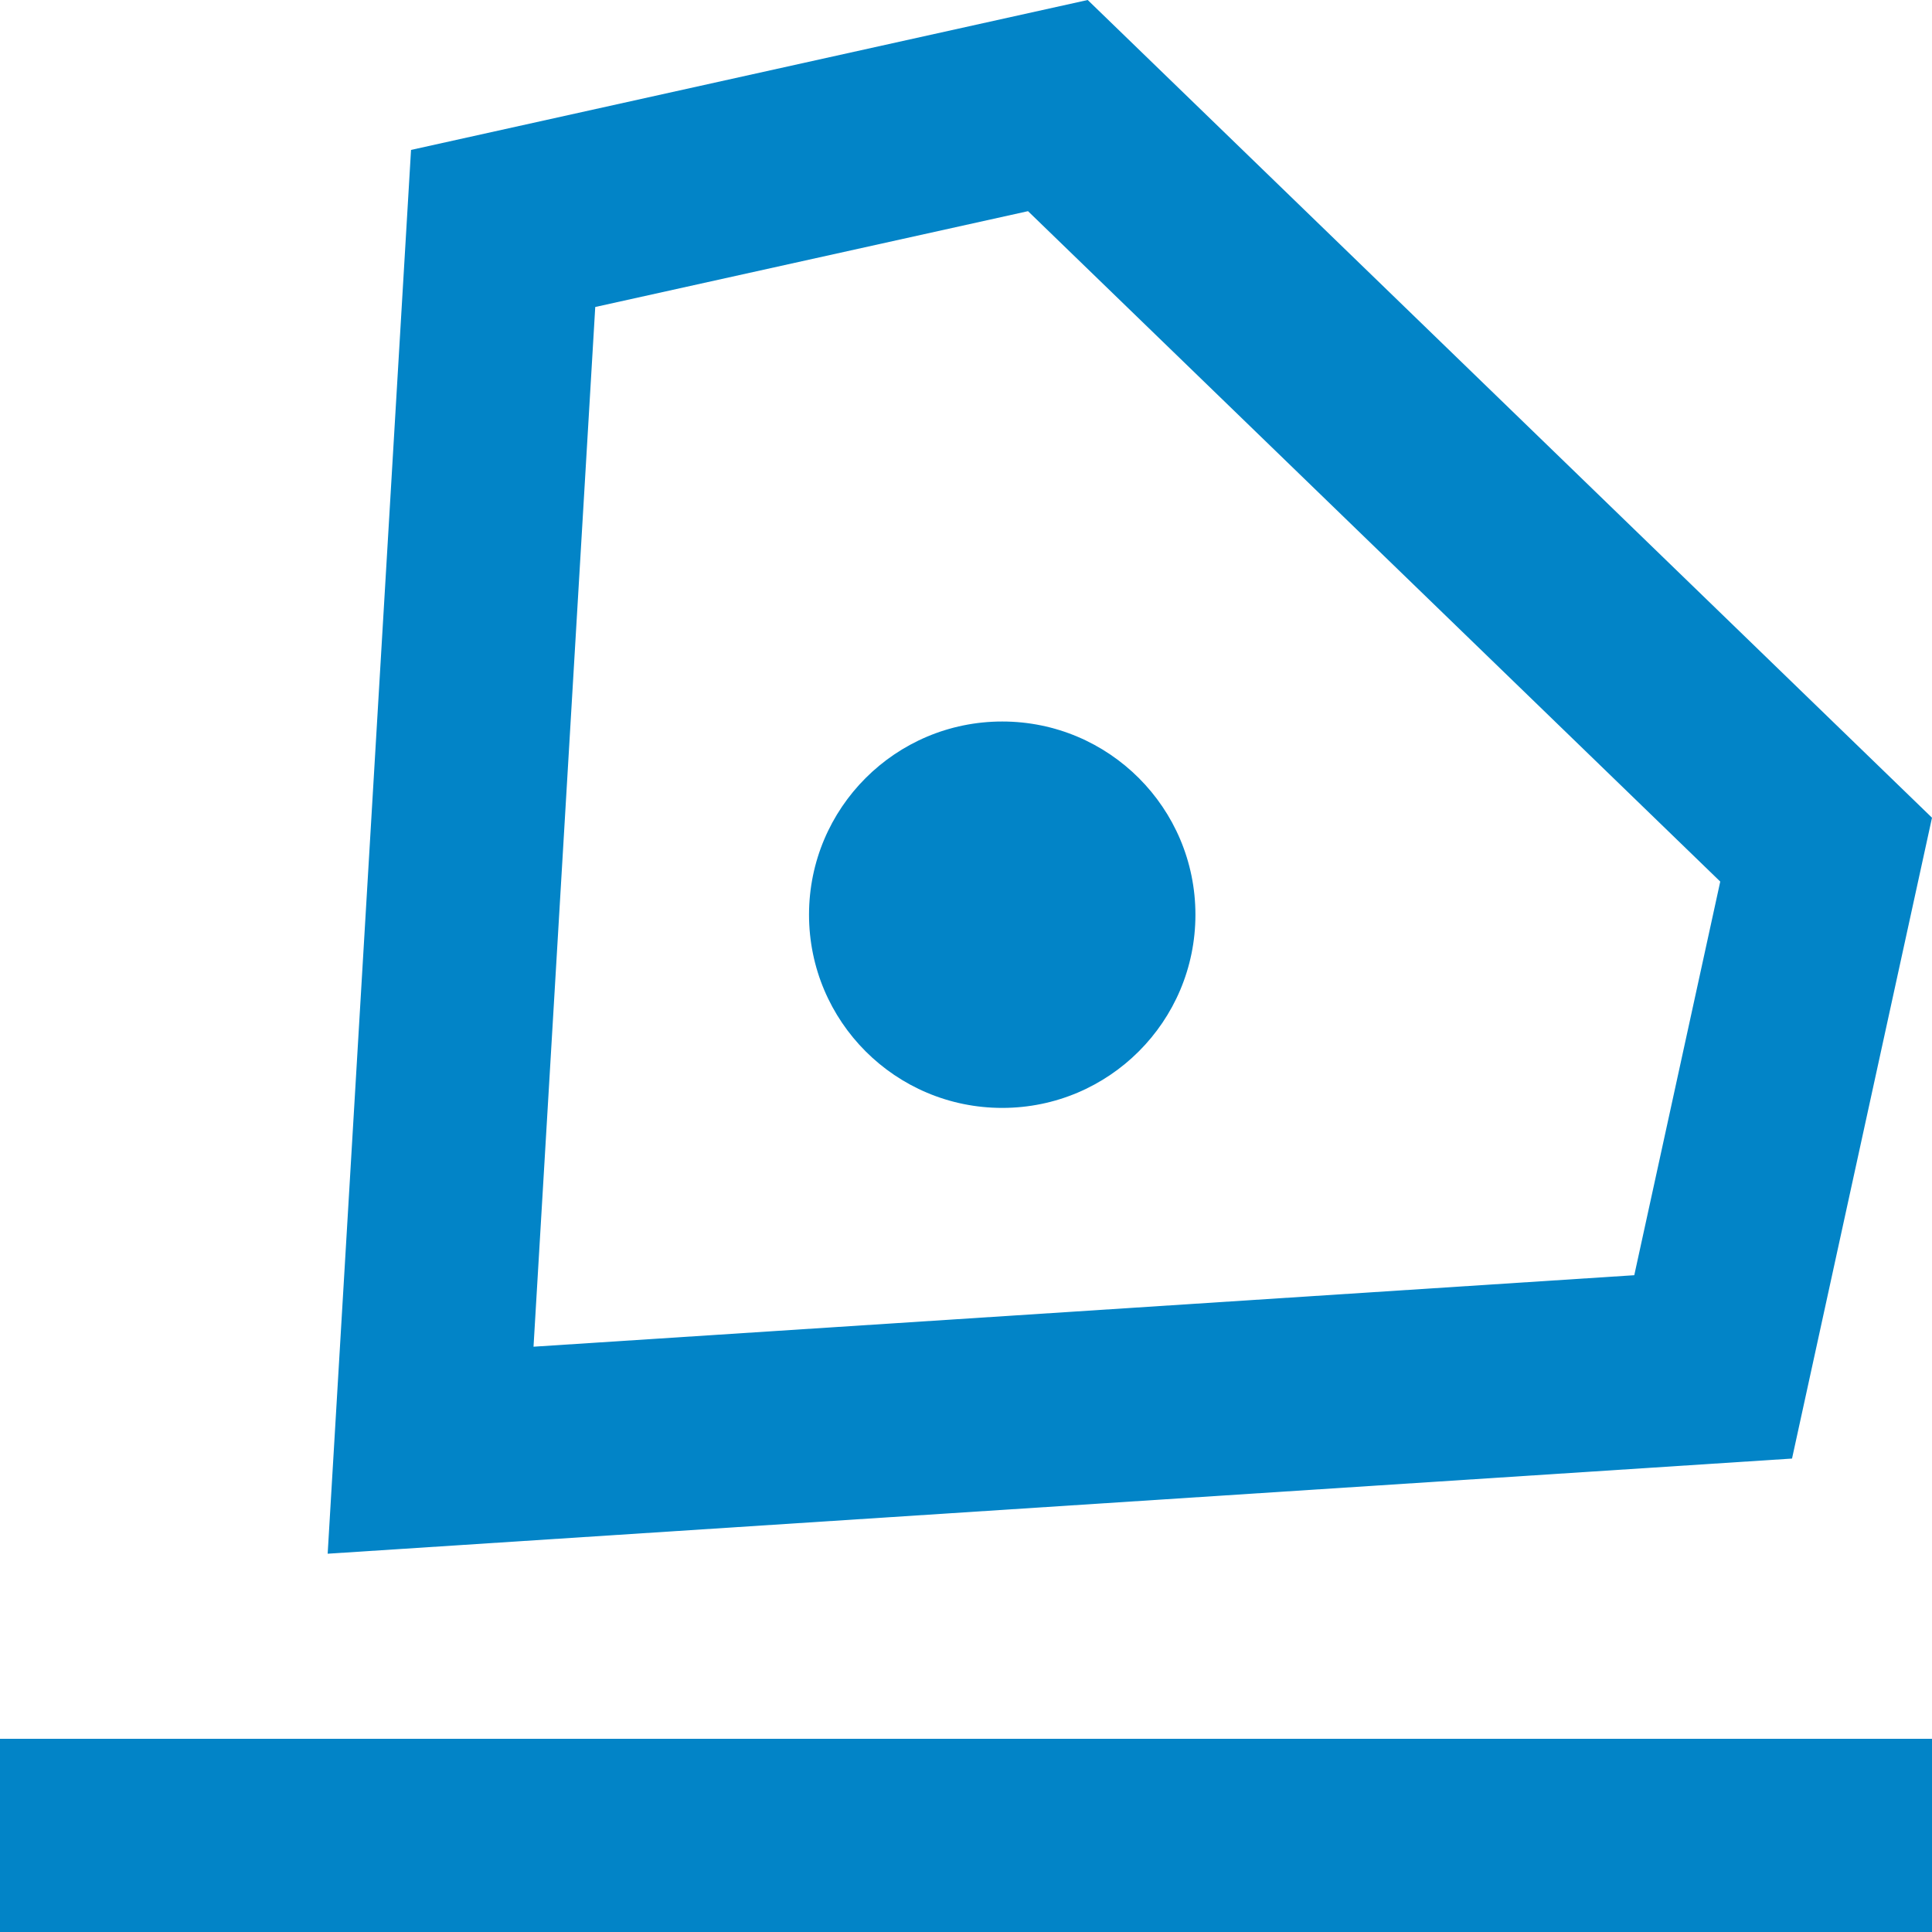
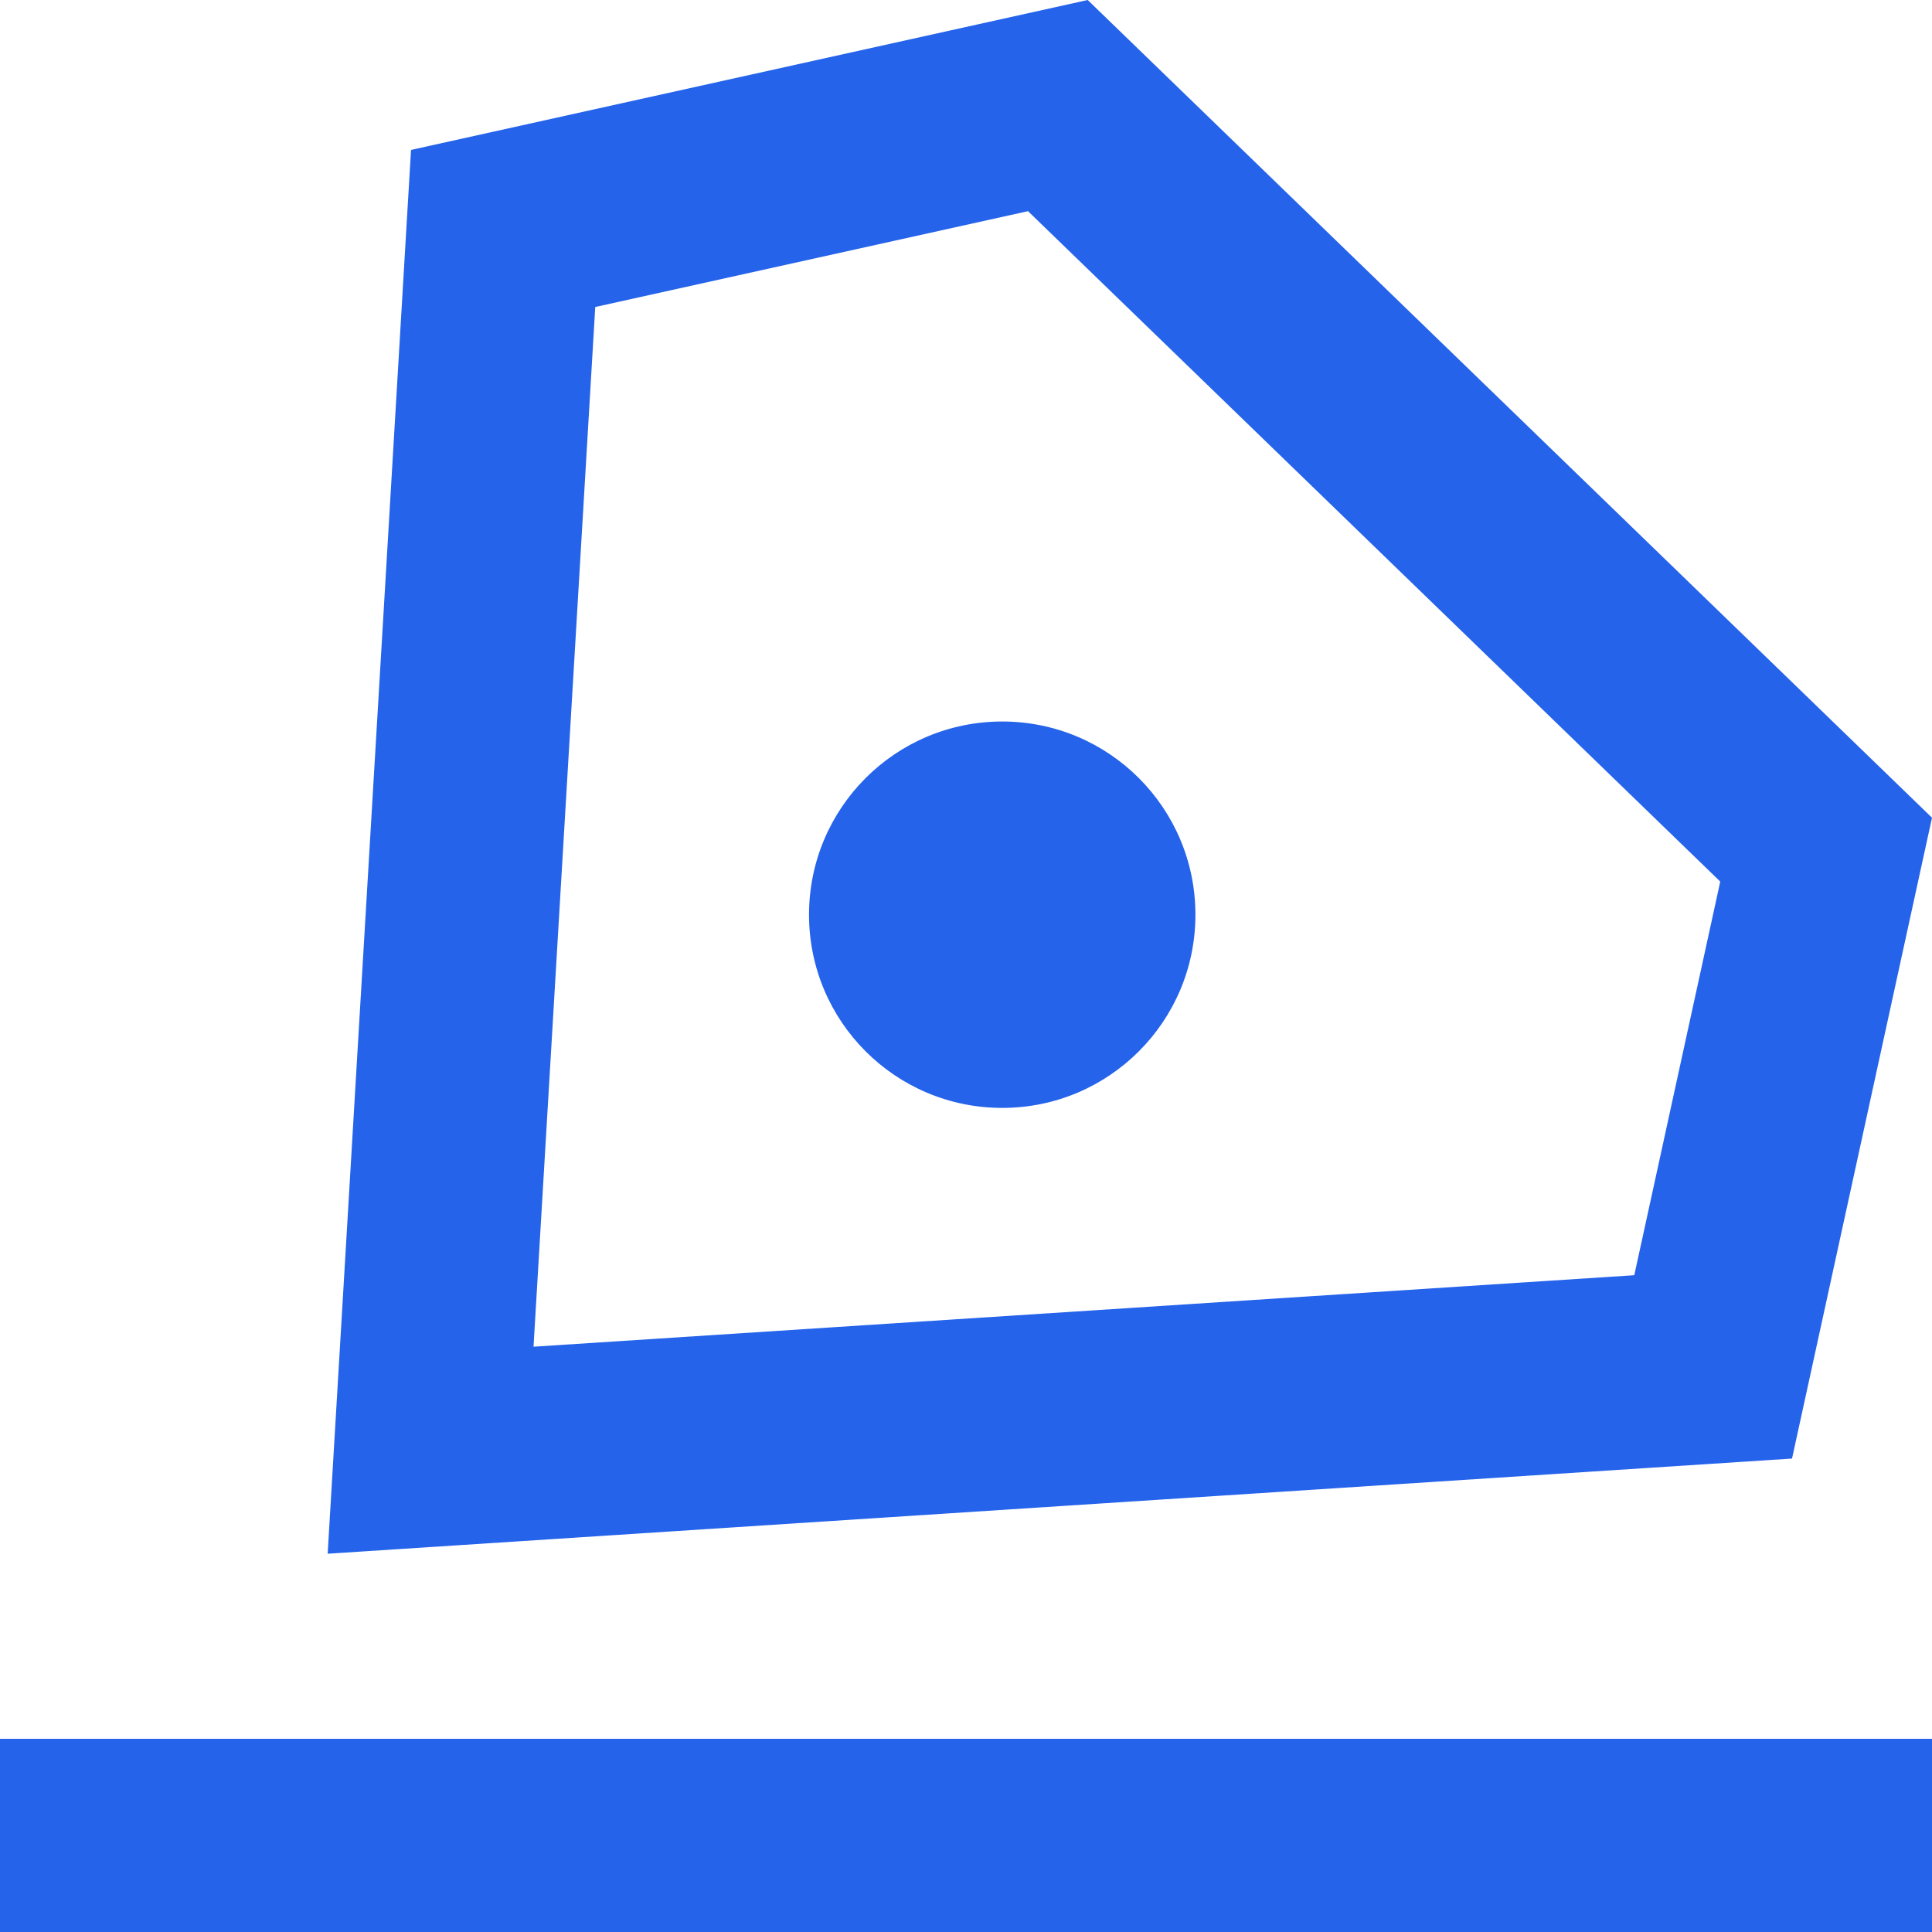
- <svg xmlns="http://www.w3.org/2000/svg" width="20px" height="20px" viewBox="0 0 20 20" version="1.1">
+ <svg xmlns="http://www.w3.org/2000/svg" width="16px" height="16px" viewBox="0 0 20 20" version="1.1">
  <defs>

</defs>
  <g id="Page-1" stroke="none" stroke-width="1" fill="none" fill-rule="evenodd">
-     <g id="Dribbble-Light-Preview" transform="translate(-140, -959)" fill="#0284c7">
+     <g id="Dribbble-Light-Preview" transform="translate(-140, -959)" fill="#2563EB">
      <g id="icons" transform="translate(56, 160)">
        <path d="M94.375,806.469 C95.48,806.469 96.375,807.364 96.375,808.469 C96.375,809.574 95.48,810.469 94.375,810.469 C93.27,810.469 92.375,809.574 92.375,808.469 C92.375,807.364 93.27,806.469 94.375,806.469 L94.375,806.469 Z M84,819 L104,819 L104,817 L84,817 L84,819 Z M100.918,812.201 L89.523,812.941 L90.162,802.178 L94.642,801.186 L101.808,808.126 L100.918,812.201 Z M104,807.465 L95.26,799 L88.255,800.552 L87.392,815.084 L102.551,814.099 L104,807.465 Z" id="edit_line-[#1567]">

</path>
      </g>
    </g>
  </g>
</svg>
